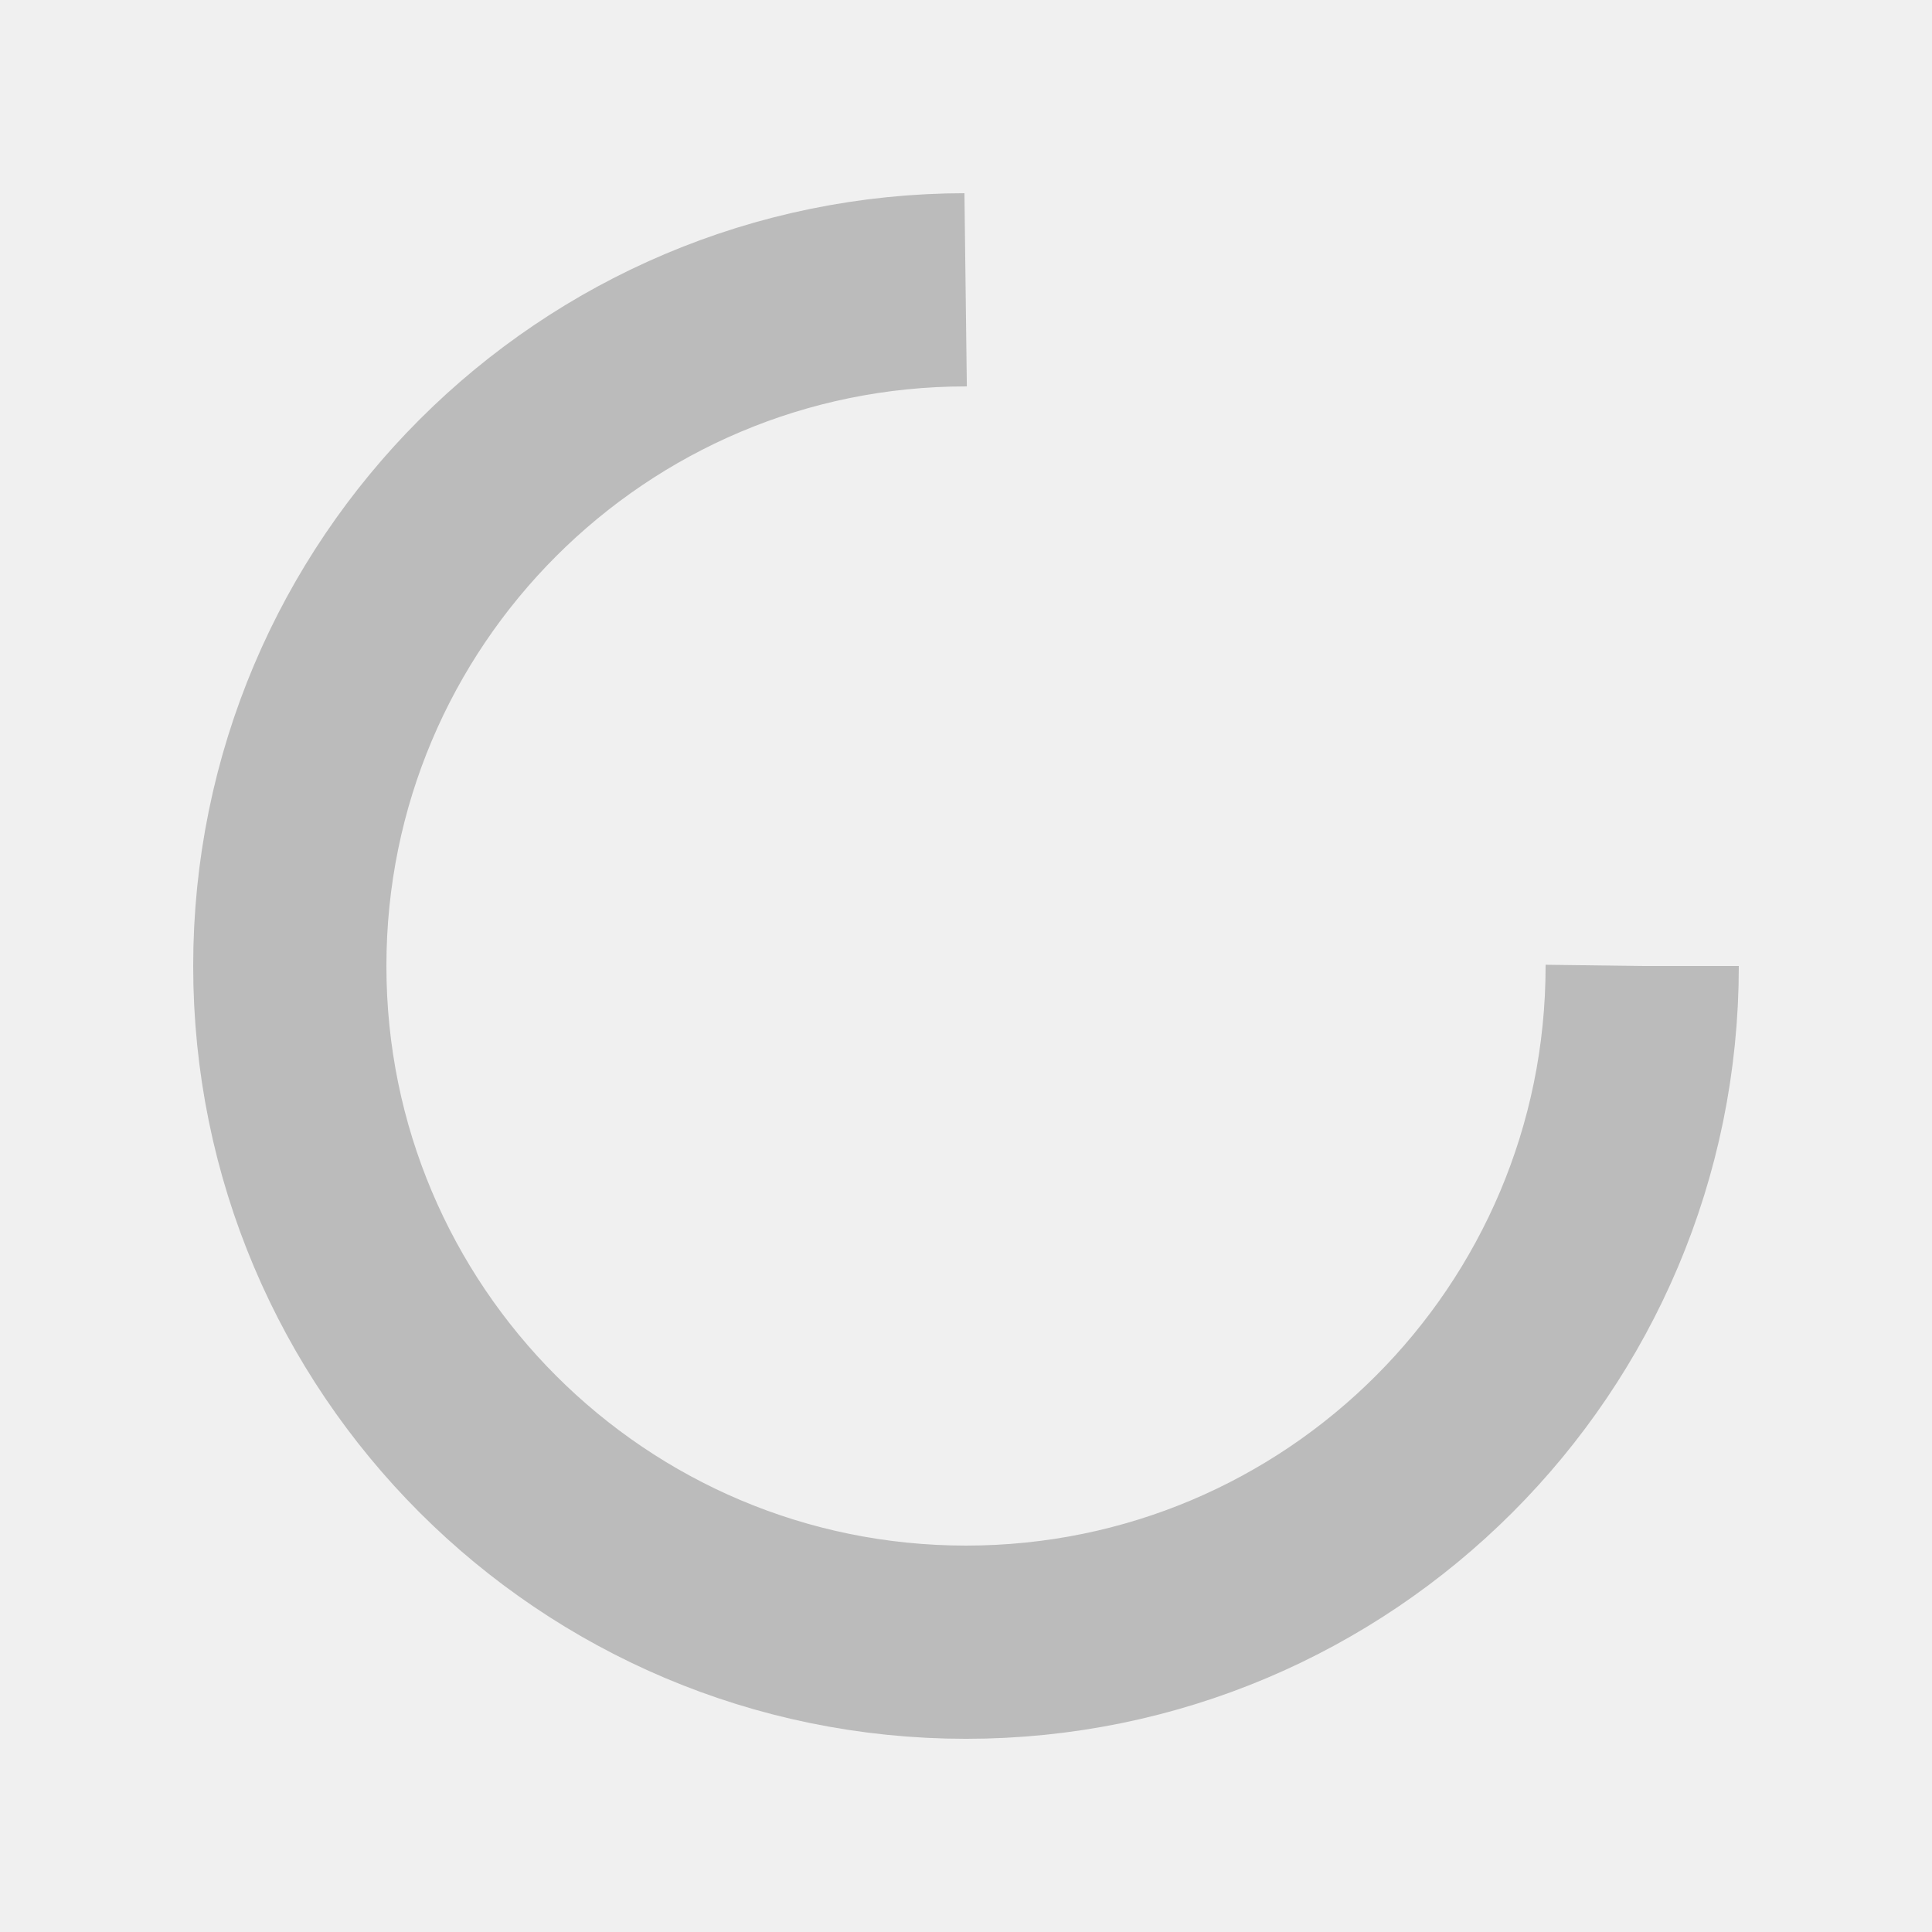
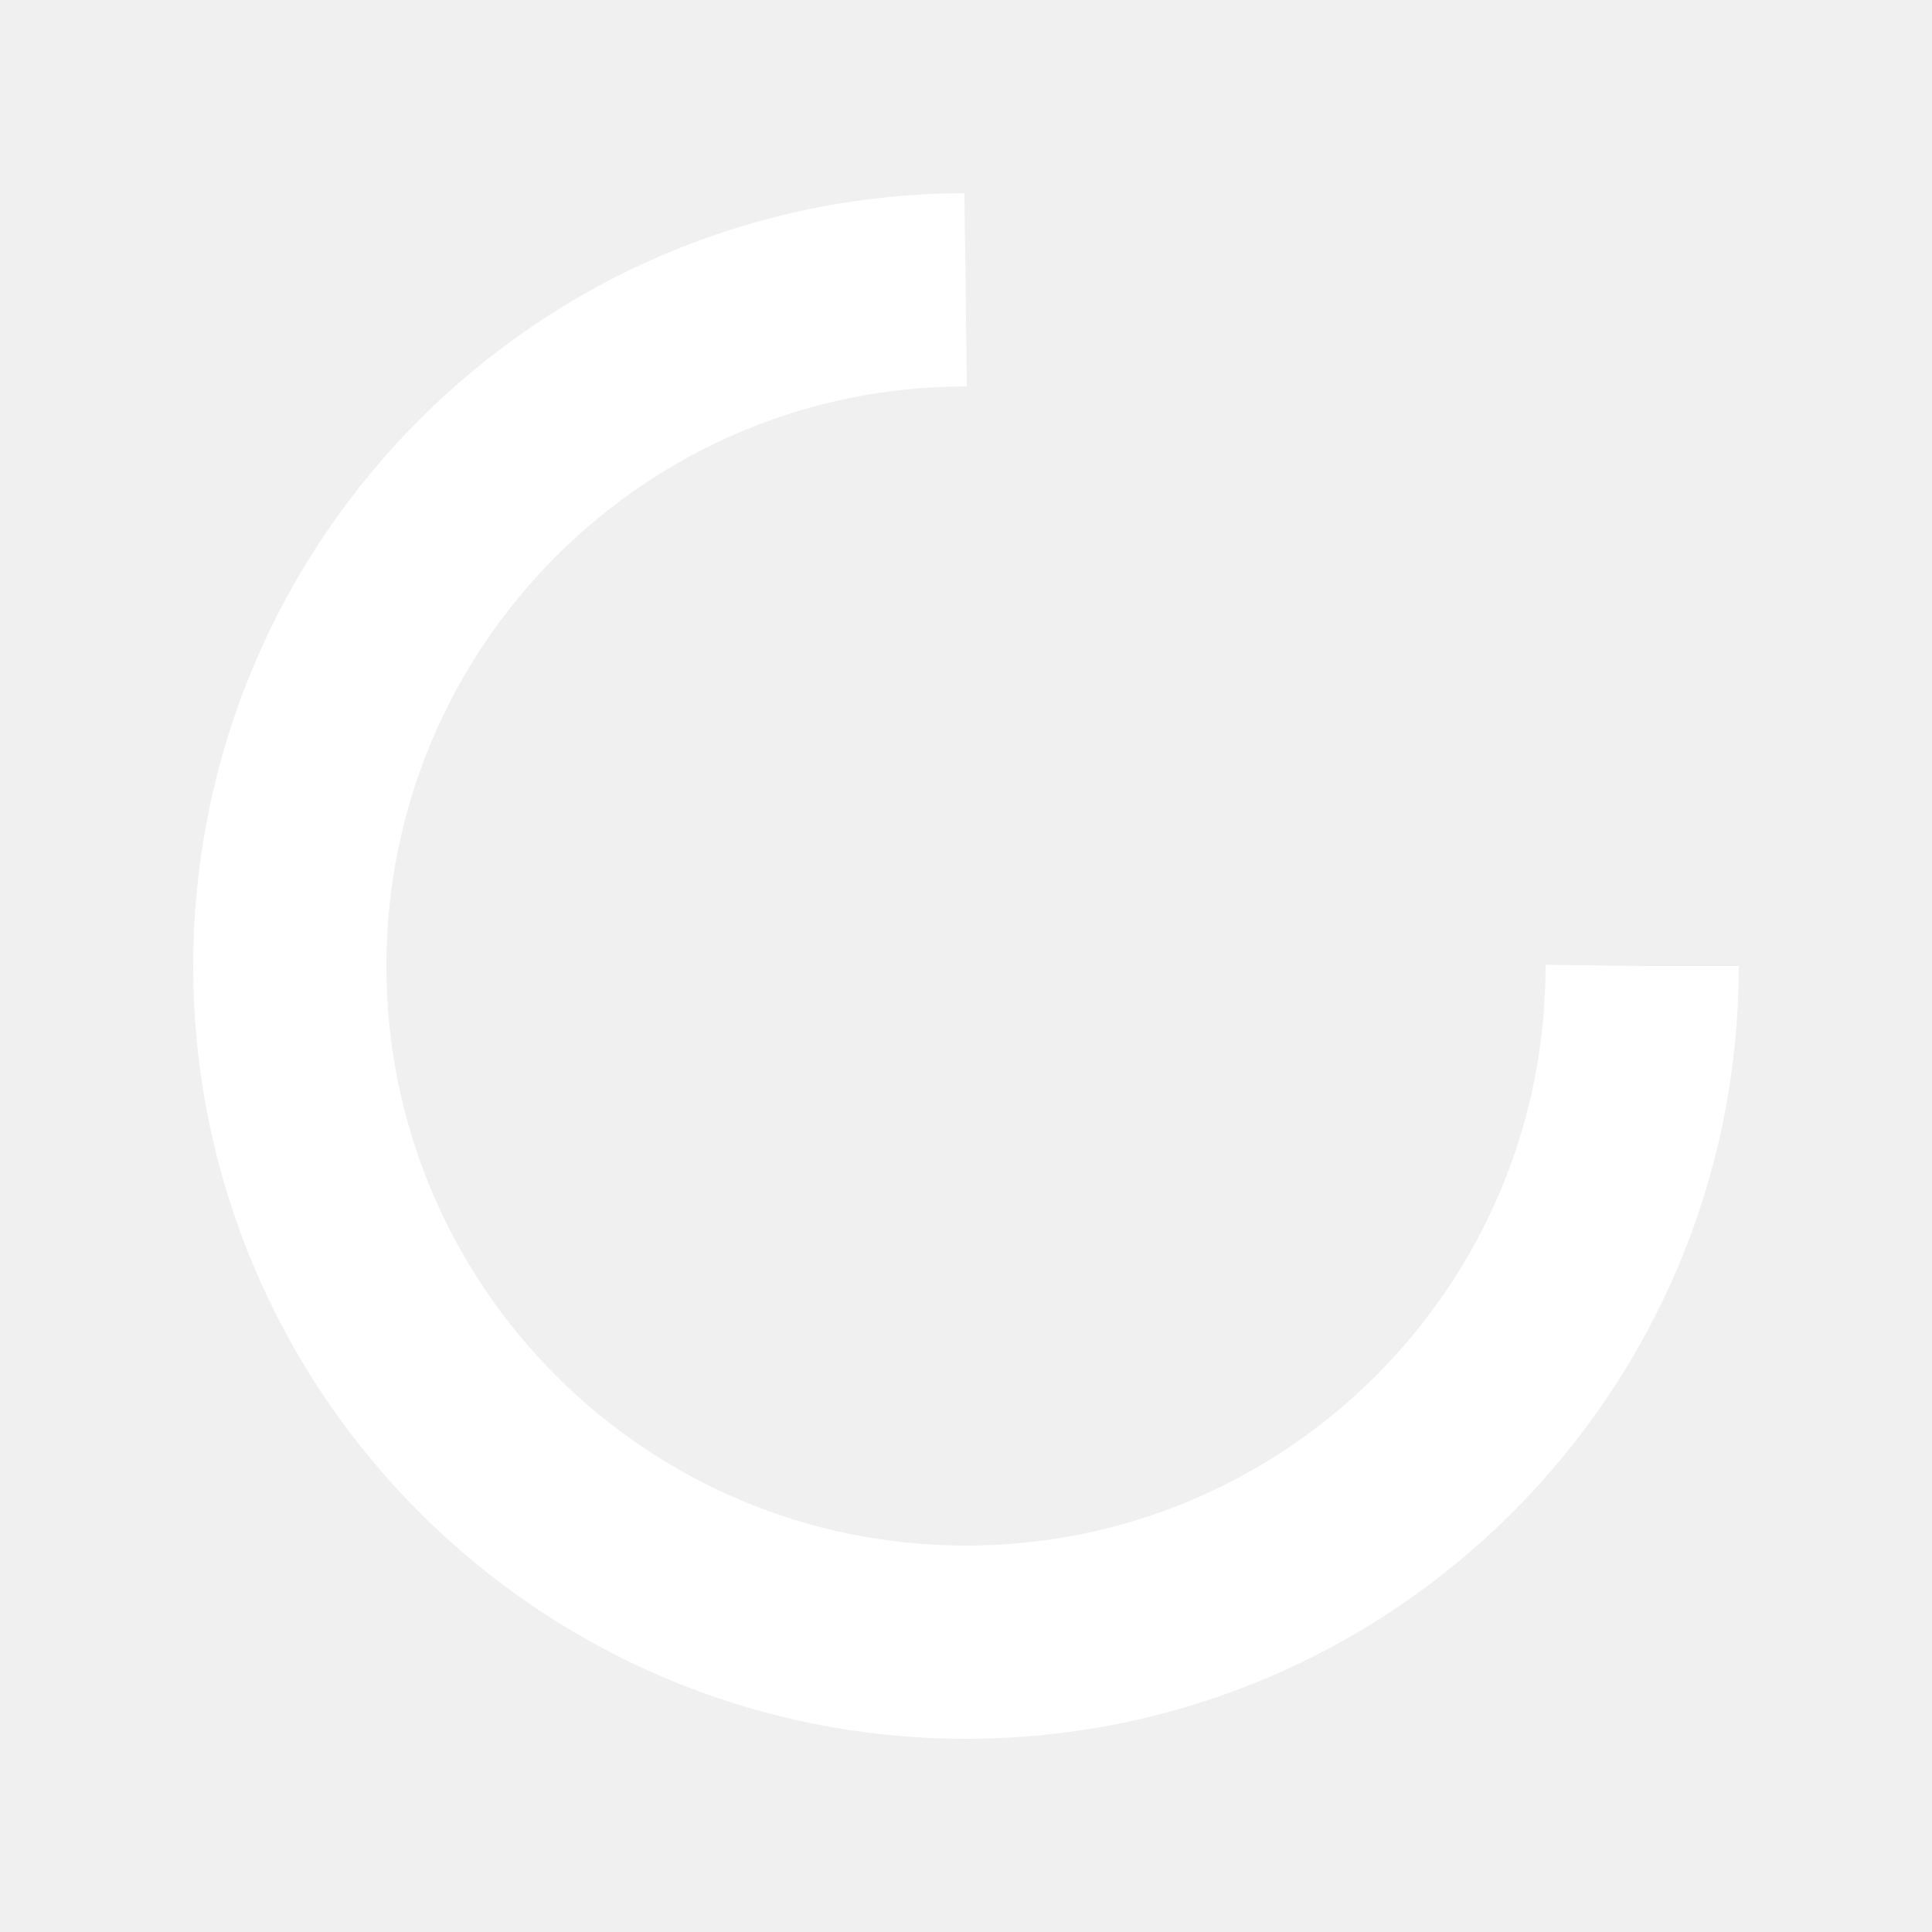
- <svg xmlns="http://www.w3.org/2000/svg" style="margin: auto; display: block; shape-rendering: auto;" width="200px" height="200px" viewBox="0 0 100 100" preserveAspectRatio="xMidYMid">
-   <circle cx="50" cy="50" fill="none" stroke="#bbbbbb" stroke-width="10" r="35" stroke-dasharray="164.934 56.978">
+ <svg xmlns="http://www.w3.org/2000/svg" style="margin: auto;color:white; display: block; shape-rendering: auto;" width="200px" height="200px" viewBox="0 0 100 100" preserveAspectRatio="xMidYMid">
+   <circle cx="50" cy="50" fill="none" stroke="white" stroke-width="10" r="35" stroke-dasharray="164.934 56.978">
    <animateTransform attributeName="transform" type="rotate" repeatCount="indefinite" dur="1s" values="0 50 50;360 50 50" keyTimes="0;1" />
  </circle>
</svg>
